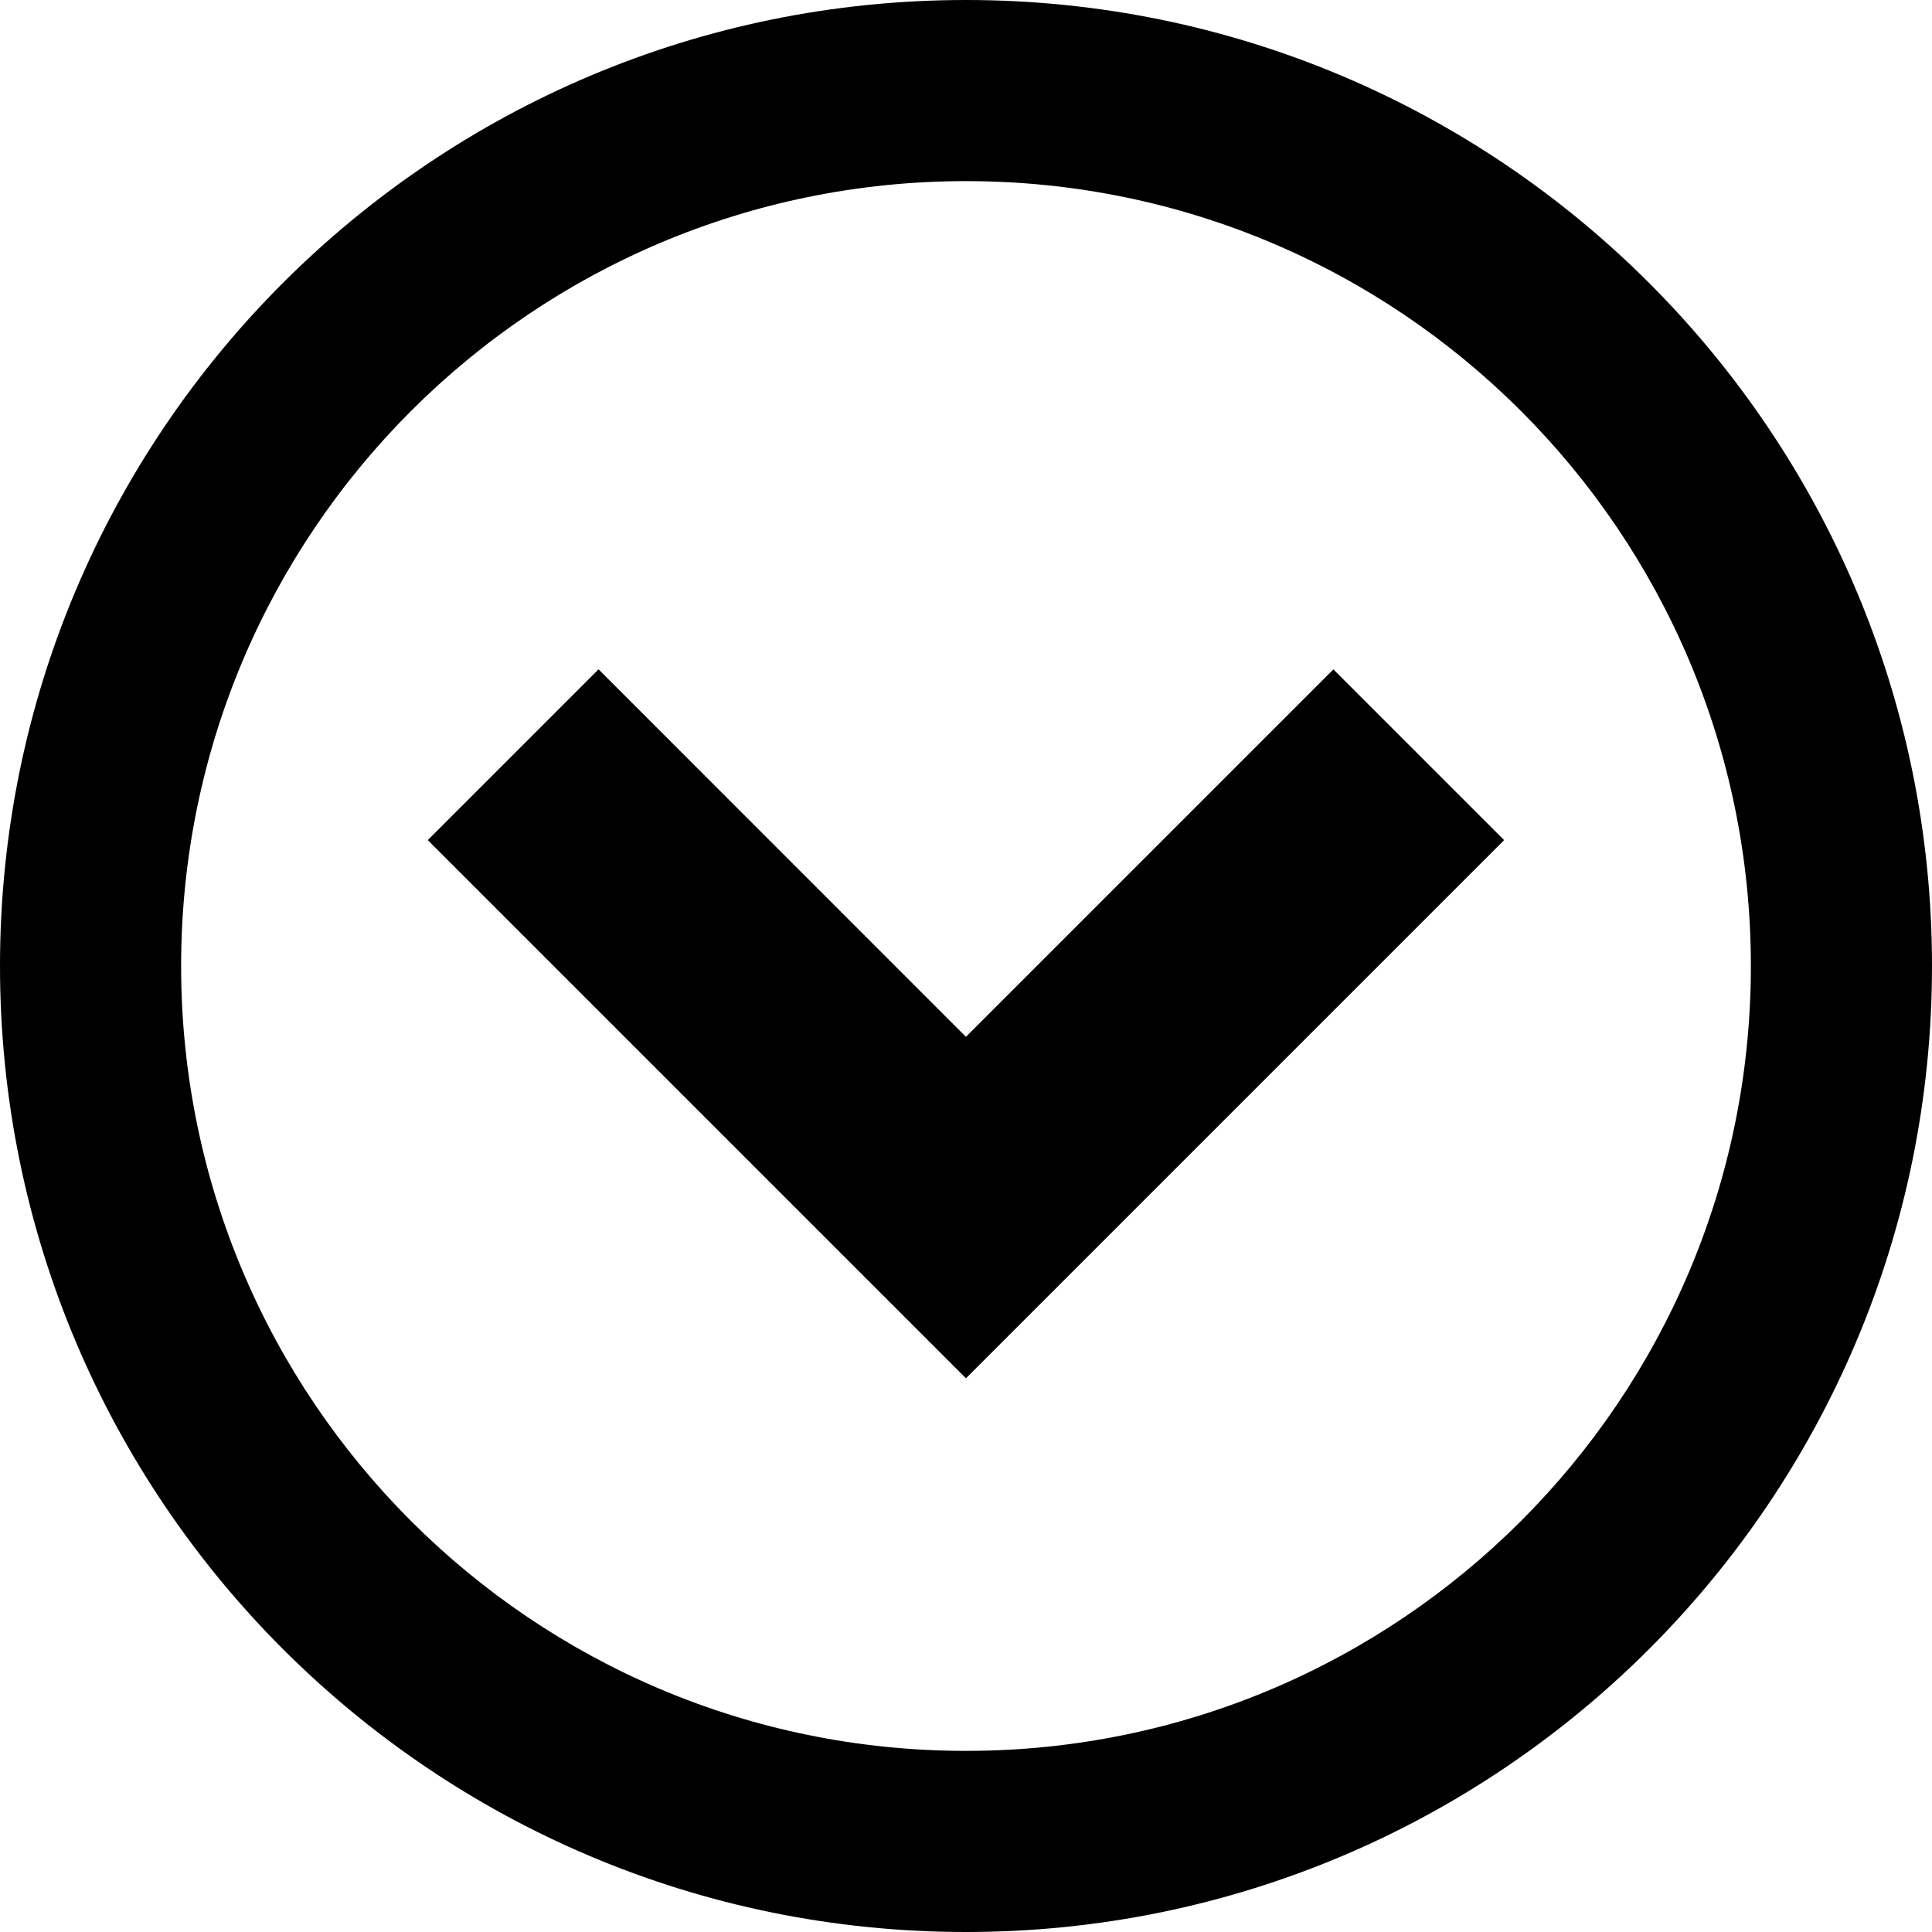
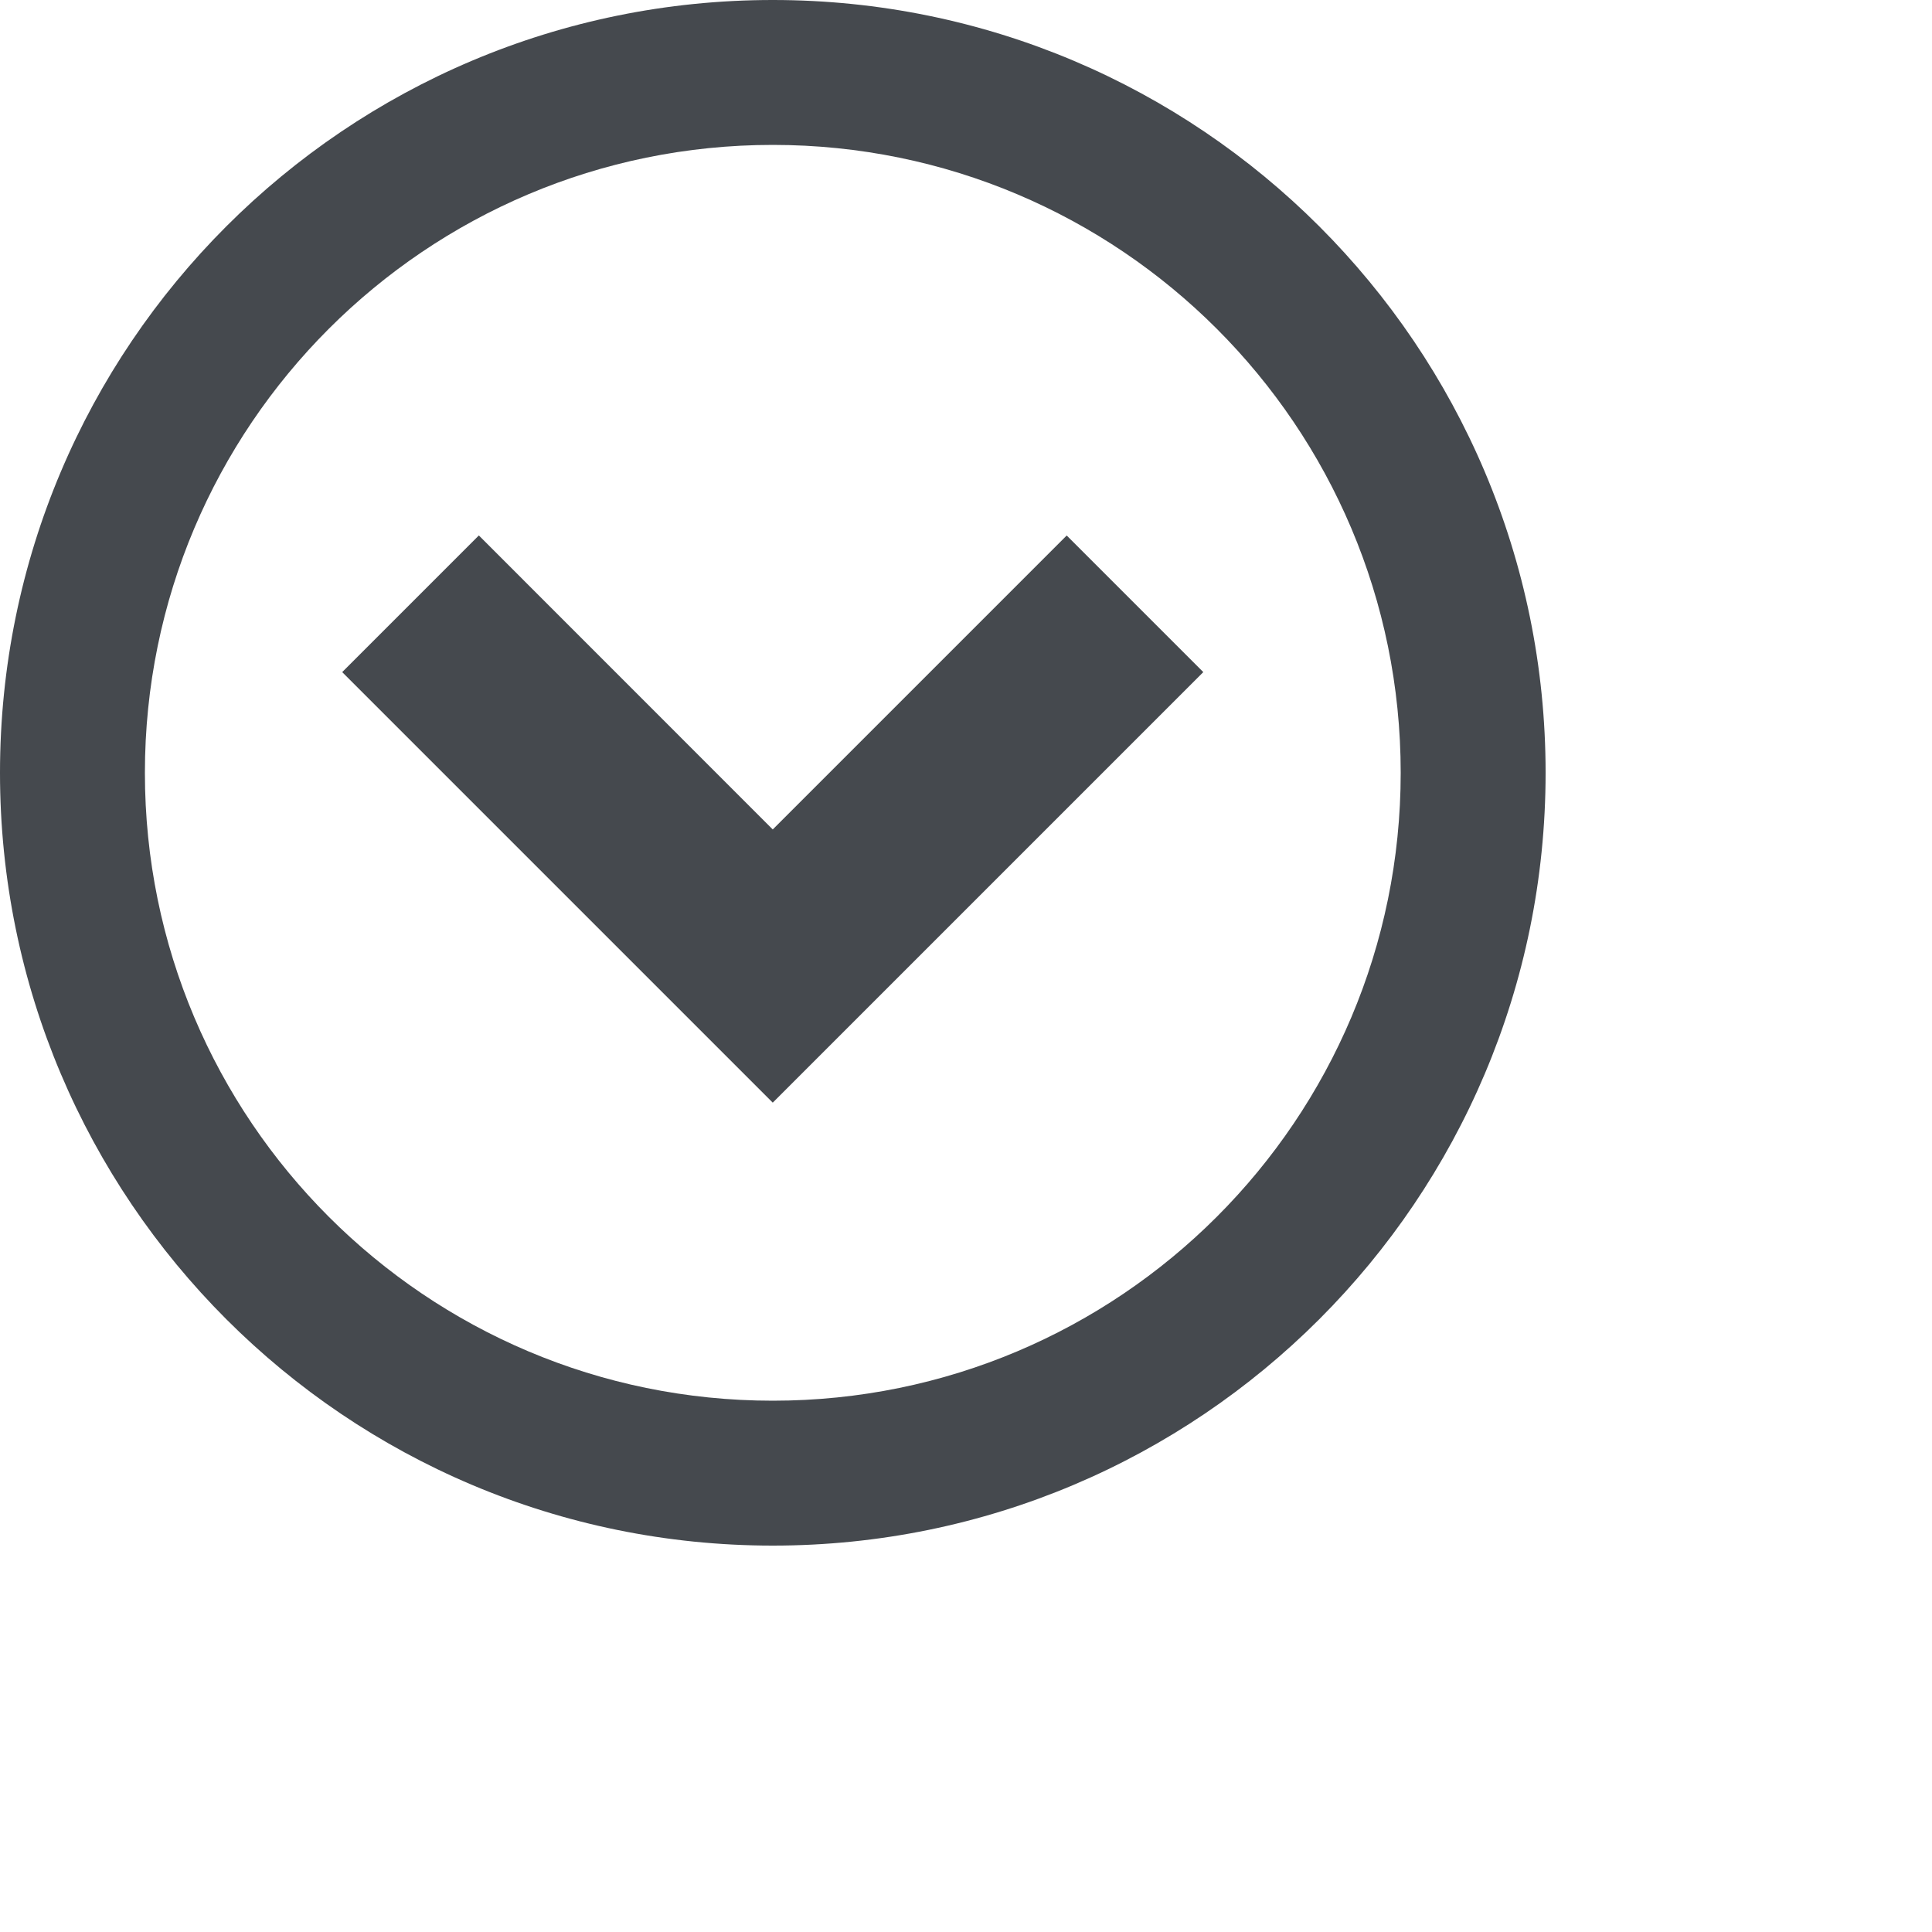
- <svg xmlns="http://www.w3.org/2000/svg" version="1.1" width="32" height="32" viewBox="0 0 32 32">
-   <path d="M32 16c0-8.837-7.163-16-16-16s-16 7.163-16 16 7.163 16 16 16 16-7.163 16-16zM3 16c0-7.18 5.82-13 13-13s13 5.82 13 13-5.82 13-13 13-13-5.82-13-13z" />
-   <path d="M9.914 11.086l-2.829 2.829 8.914 8.914 8.914-8.914-2.828-2.828-6.086 6.086z" />
+ <svg xmlns="http://www.w3.org/2000/svg" version="1.1" width="25" height="25" viewBox="0 0 40 40">
+   <path fill="#45494e" d="M32 16c0-8.837-7.163-16-16-16s-16 7.163-16 16 7.163 16 16 16 16-7.163 16-16zM3 16c0-7.18 5.82-13 13-13s13 5.82 13 13-5.82 13-13 13-13-5.82-13-13z" />
+   <path fill="#45494e" d="M9.914 11.086l-2.829 2.829 8.914 8.914 8.914-8.914-2.828-2.828-6.086 6.086z" />
</svg>
